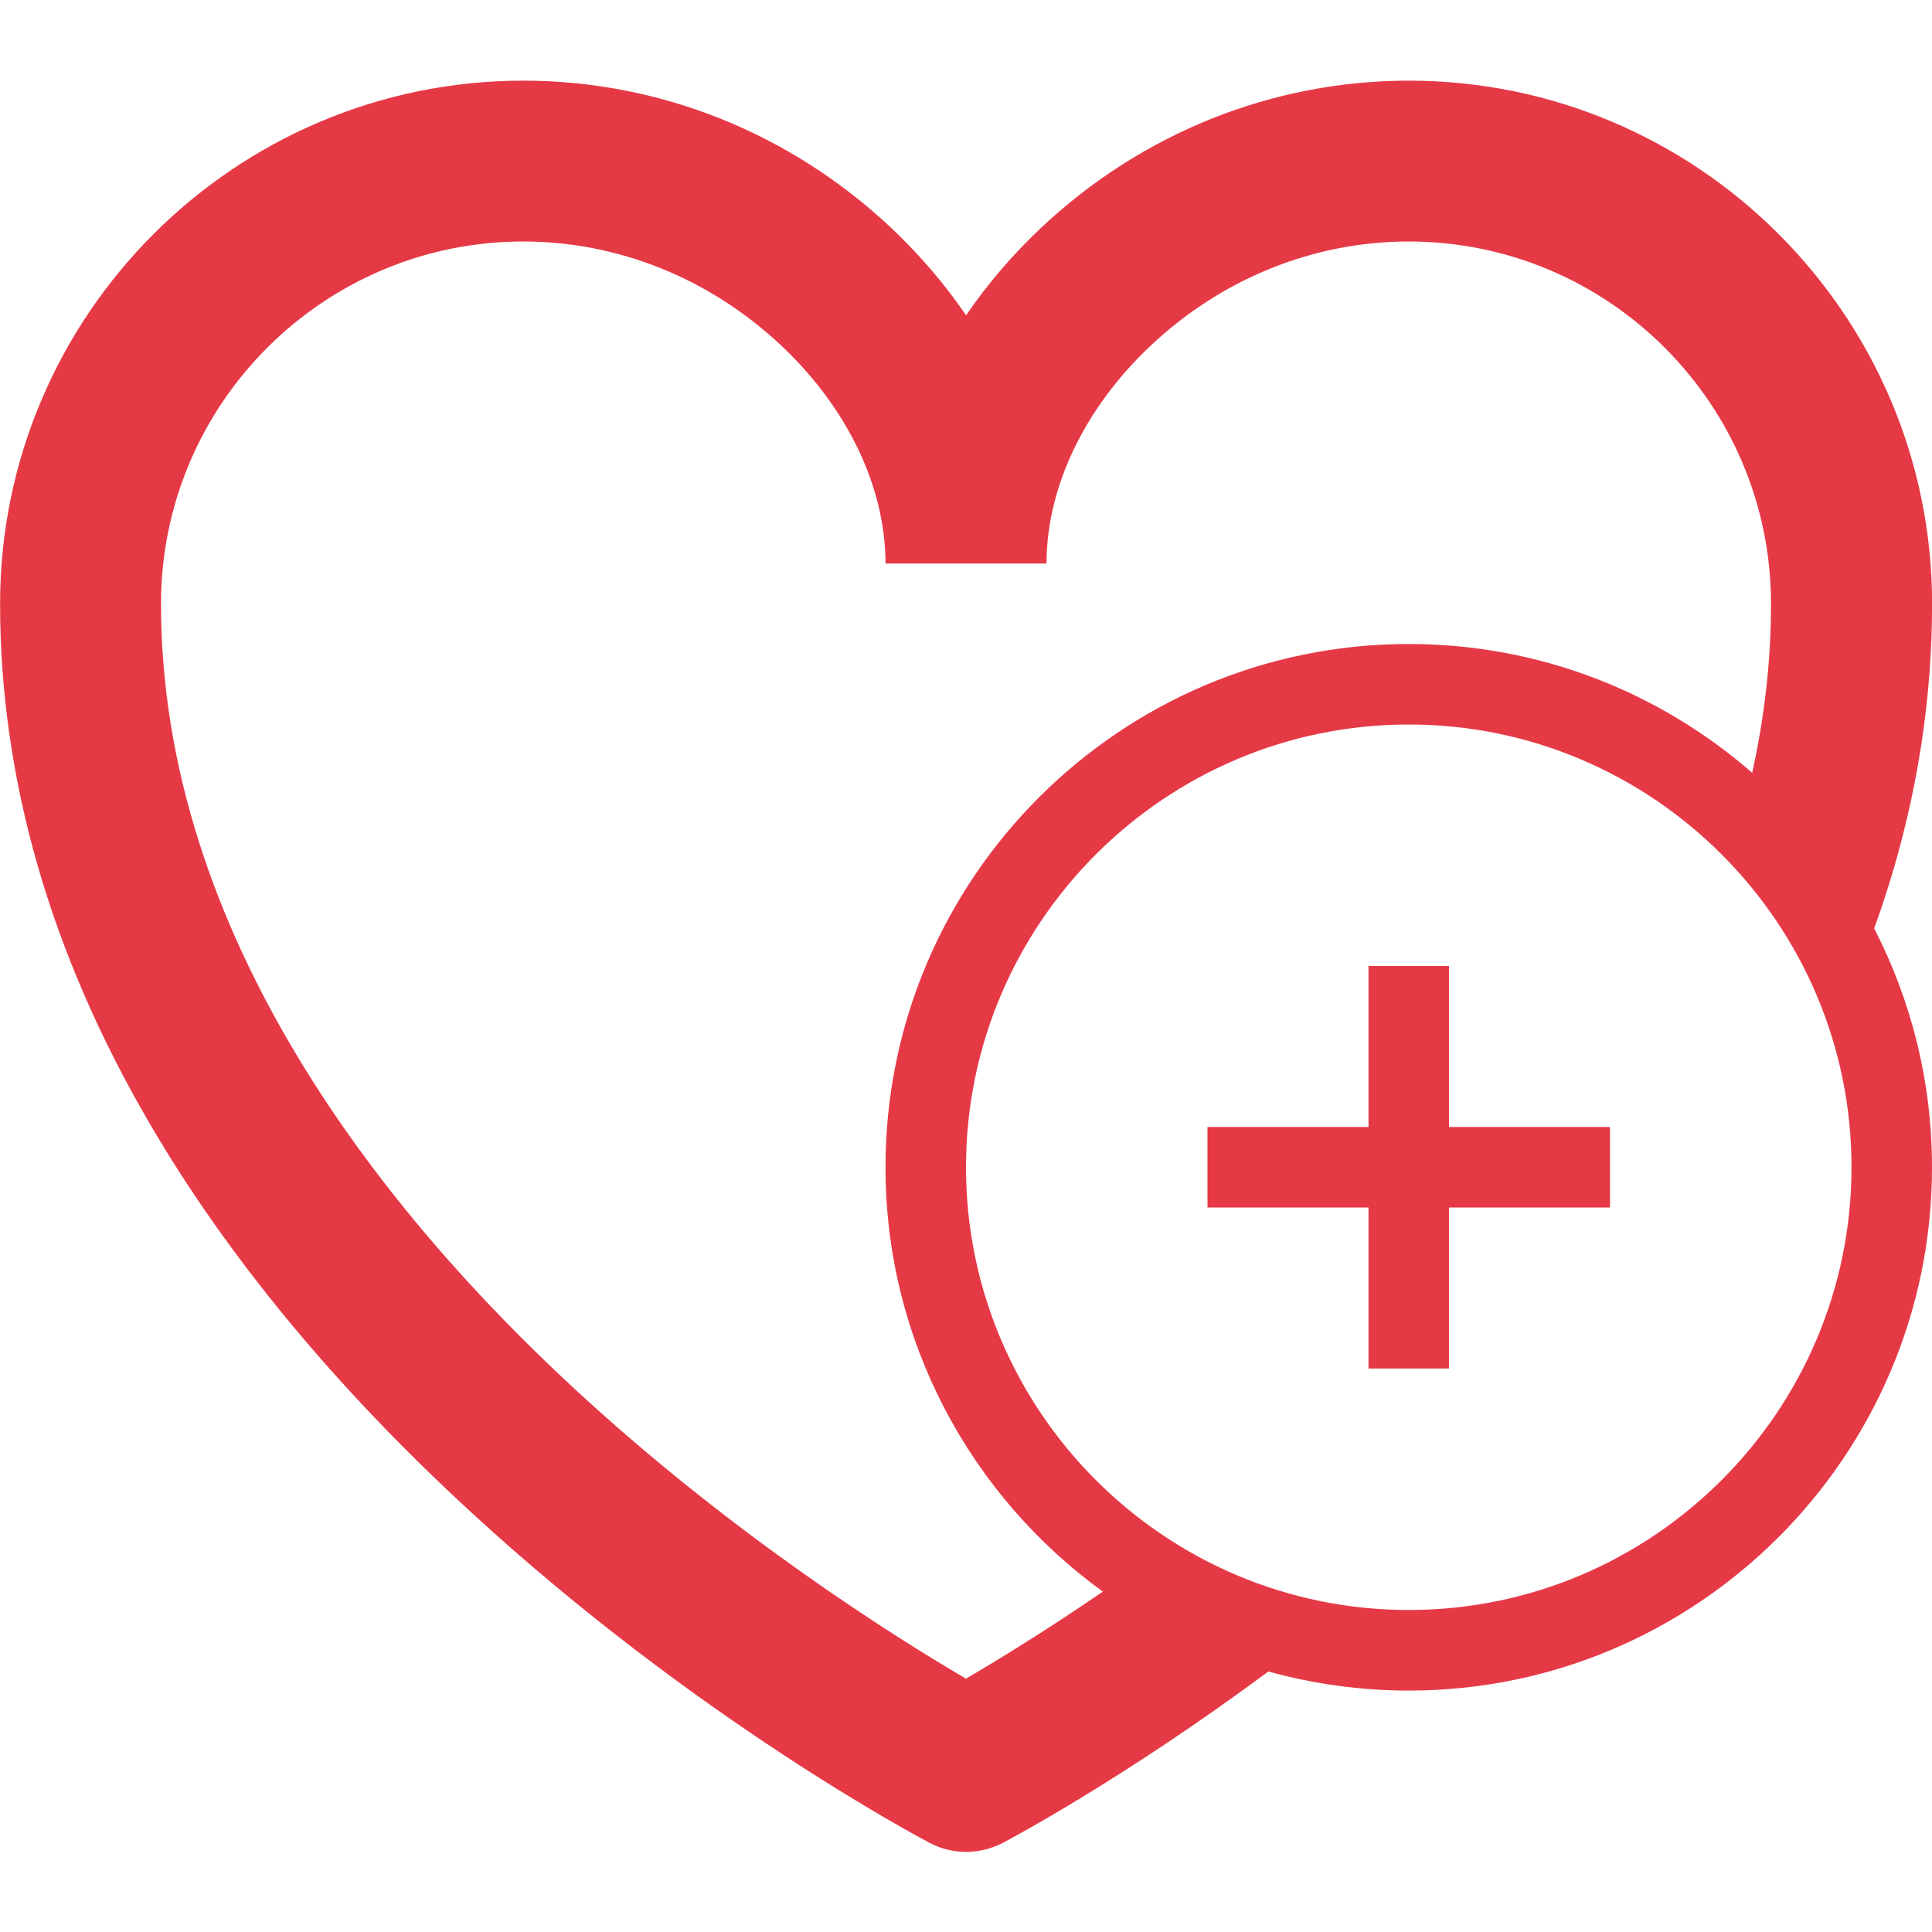
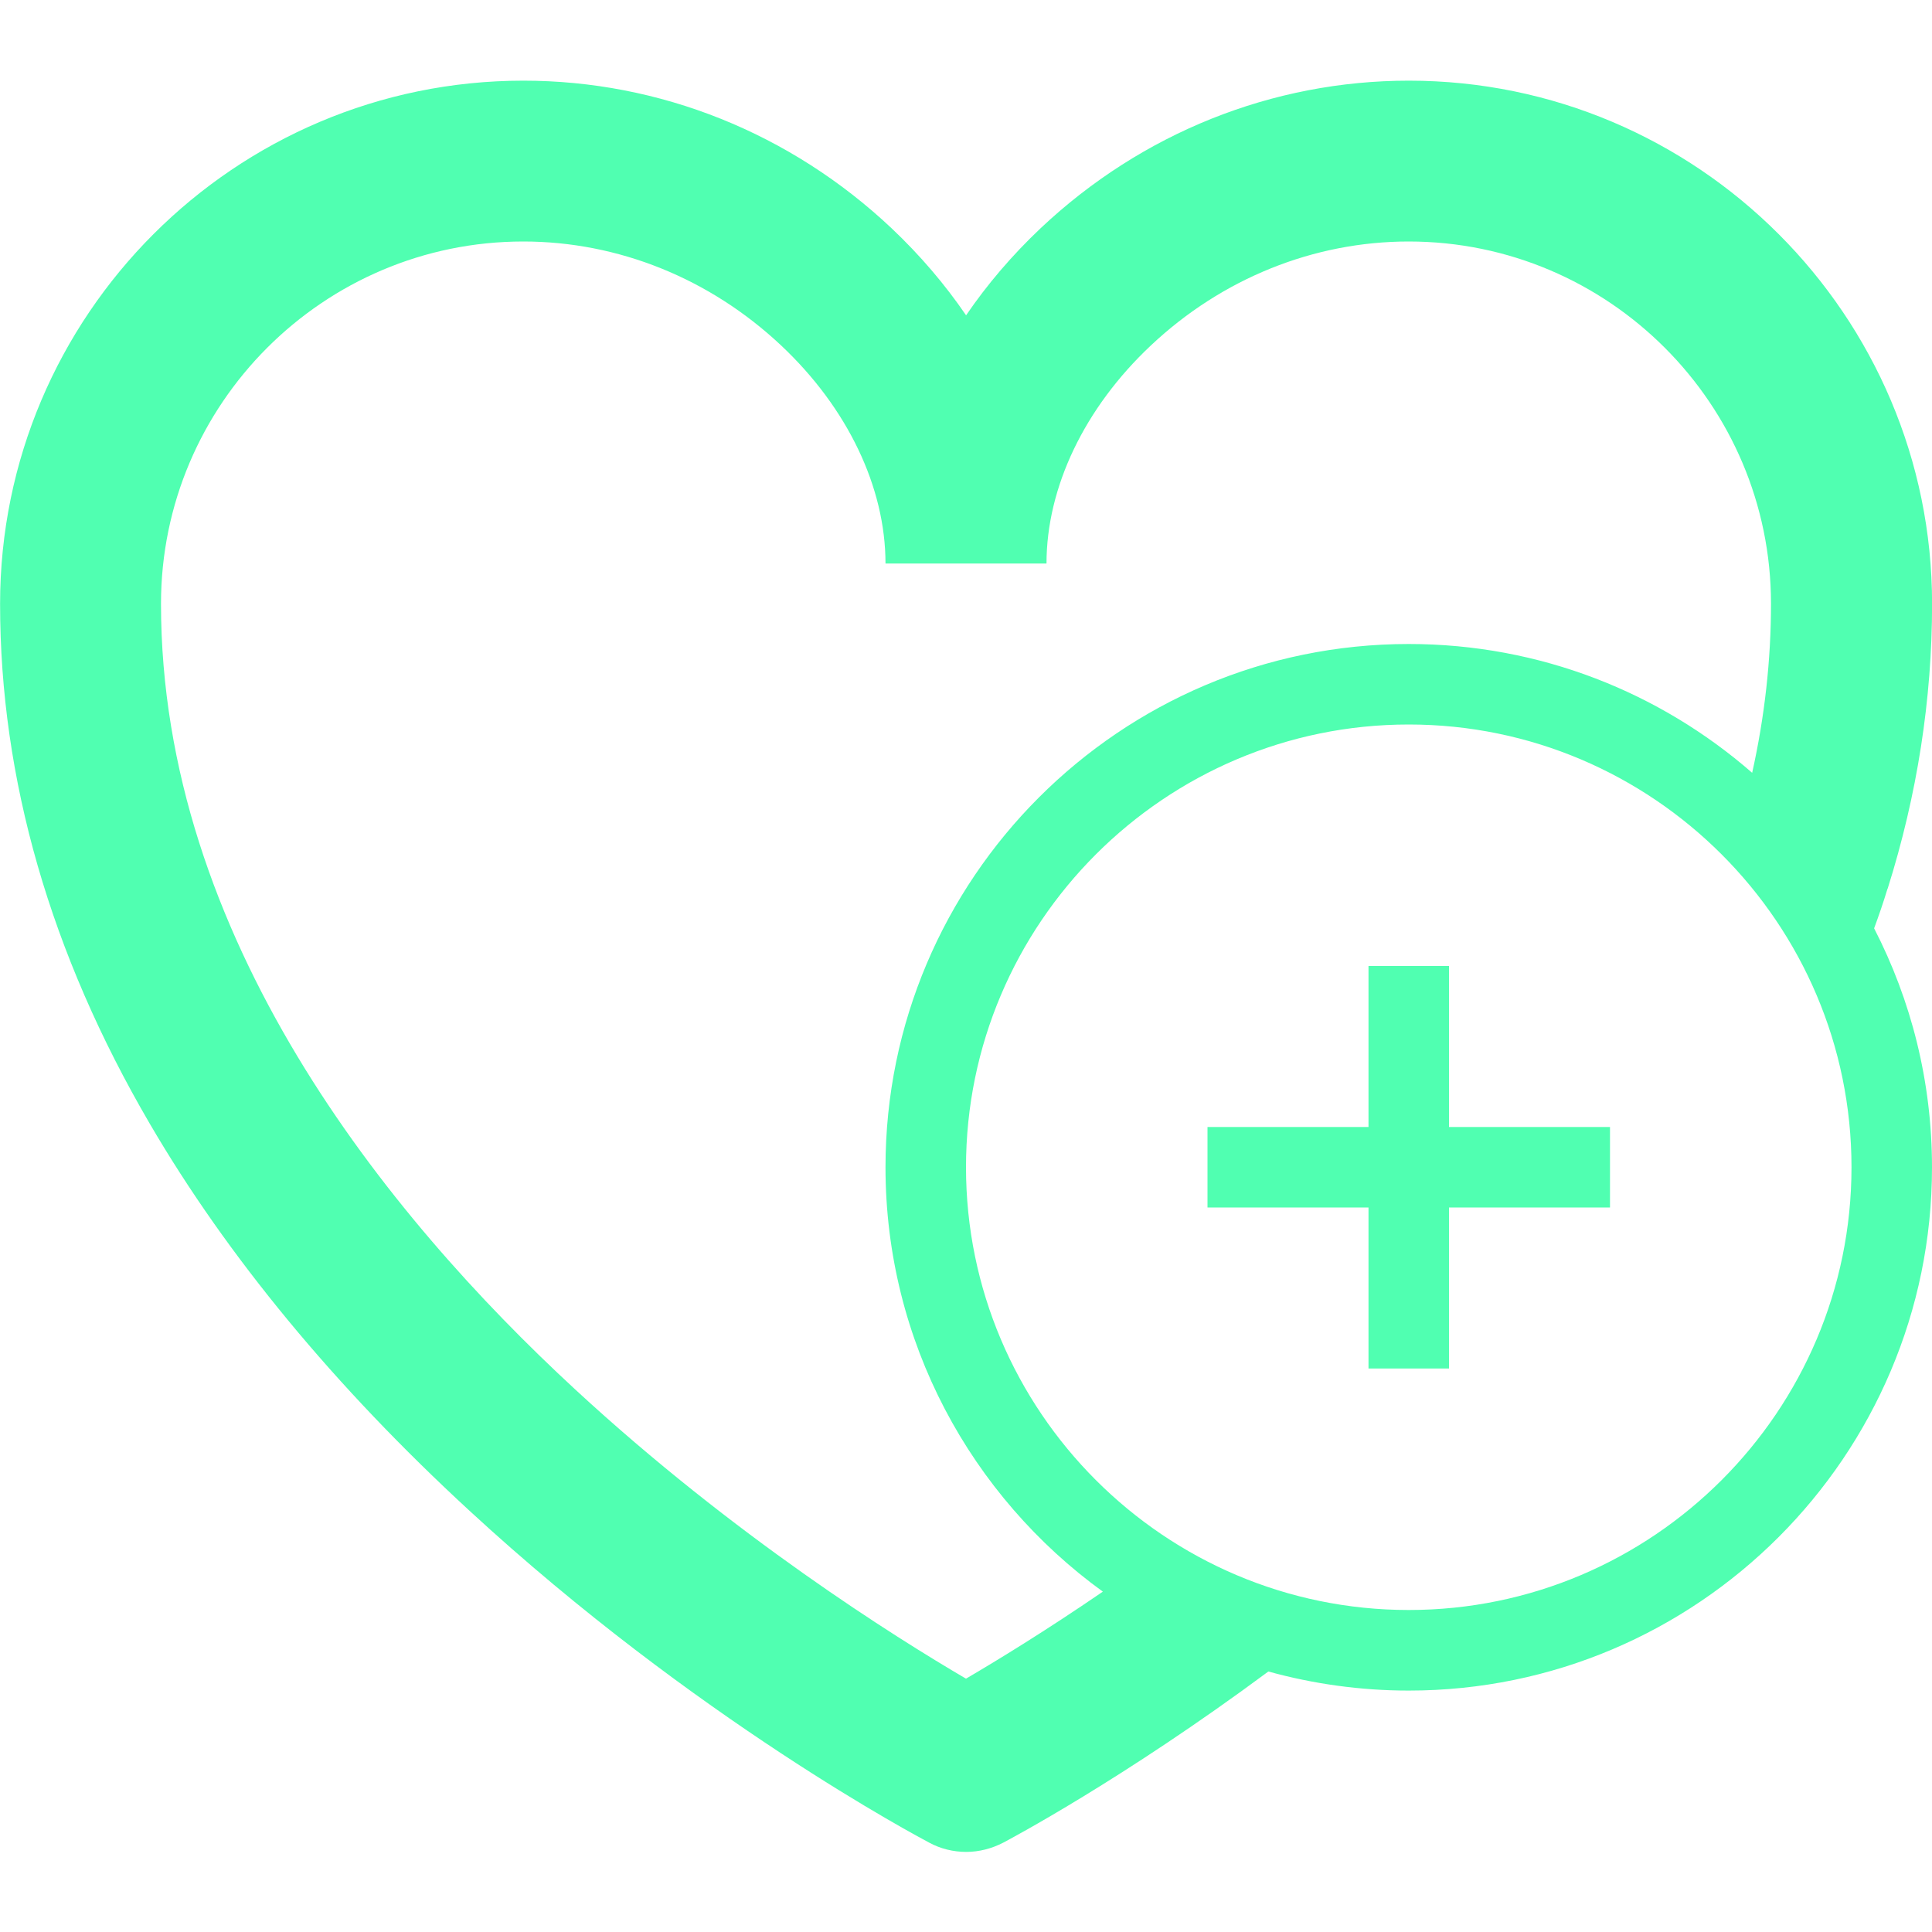
- <svg xmlns="http://www.w3.org/2000/svg" fill="#e63946" version="1.1" width="24" height="24" viewBox="0 0 24 24">
+ <svg xmlns="http://www.w3.org/2000/svg" fill="#50FFB1" version="1.1" width="24" height="24" viewBox="0 0 24 24">
  <path d="M23.447 11.041c-0.050 0.166-0.106 0.328-0.166 0.491 0.459 0.891 0.719 1.9 0.719 2.969 0 3.584-2.916 6.5-6.5 6.5-0.603 0-1.191-0.084-1.744-0.237-1.812 1.344-3.228 2.091-3.291 2.125v0c-0.144 0.075-0.303 0.116-0.462 0.116s-0.319-0.038-0.462-0.116c-0.116-0.063-2.9-1.531-5.712-4.125-1.669-1.538-3.006-3.156-3.969-4.806-1.234-2.112-1.859-4.284-1.859-6.456 0-3.584 2.916-6.5 6.5-6.5 1.694 0 3.319 0.65 4.575 1.834 0.353 0.334 0.663 0.697 0.925 1.081 0.262-0.384 0.572-0.747 0.925-1.081 1.256-1.184 2.881-1.834 4.575-1.834 3.584 0 6.5 2.916 6.5 6.5 0 1.181-0.184 2.372-0.553 3.541zM17.5 9c-3.031 0-5.5 2.469-5.5 5.5s2.469 5.5 5.5 5.5 5.5-2.469 5.5-5.5-2.469-5.5-5.5-5.5zM7.144 17.259c1.975 1.825 3.975 3.078 4.856 3.594 0.384-0.225 0.984-0.591 1.7-1.081-1.634-1.184-2.7-3.106-2.7-5.272 0-3.584 2.916-6.5 6.5-6.5 1.631 0 3.122 0.603 4.266 1.6 0.156-0.7 0.234-1.403 0.234-2.1 0-2.481-2.019-4.5-4.5-4.5-1.181 0-2.319 0.459-3.203 1.291-0.825 0.775-1.297 1.763-1.297 2.709h-2c0-0.947-0.472-1.934-1.297-2.709-0.884-0.831-2.022-1.291-3.203-1.291-2.481 0-4.5 2.019-4.5 4.5 0 4.137 2.797 7.591 5.144 9.759z" />
  <path d="M18 17h-1v-2h-2v-1h2v-2h1v2h2v1h-2z" />
</svg>
